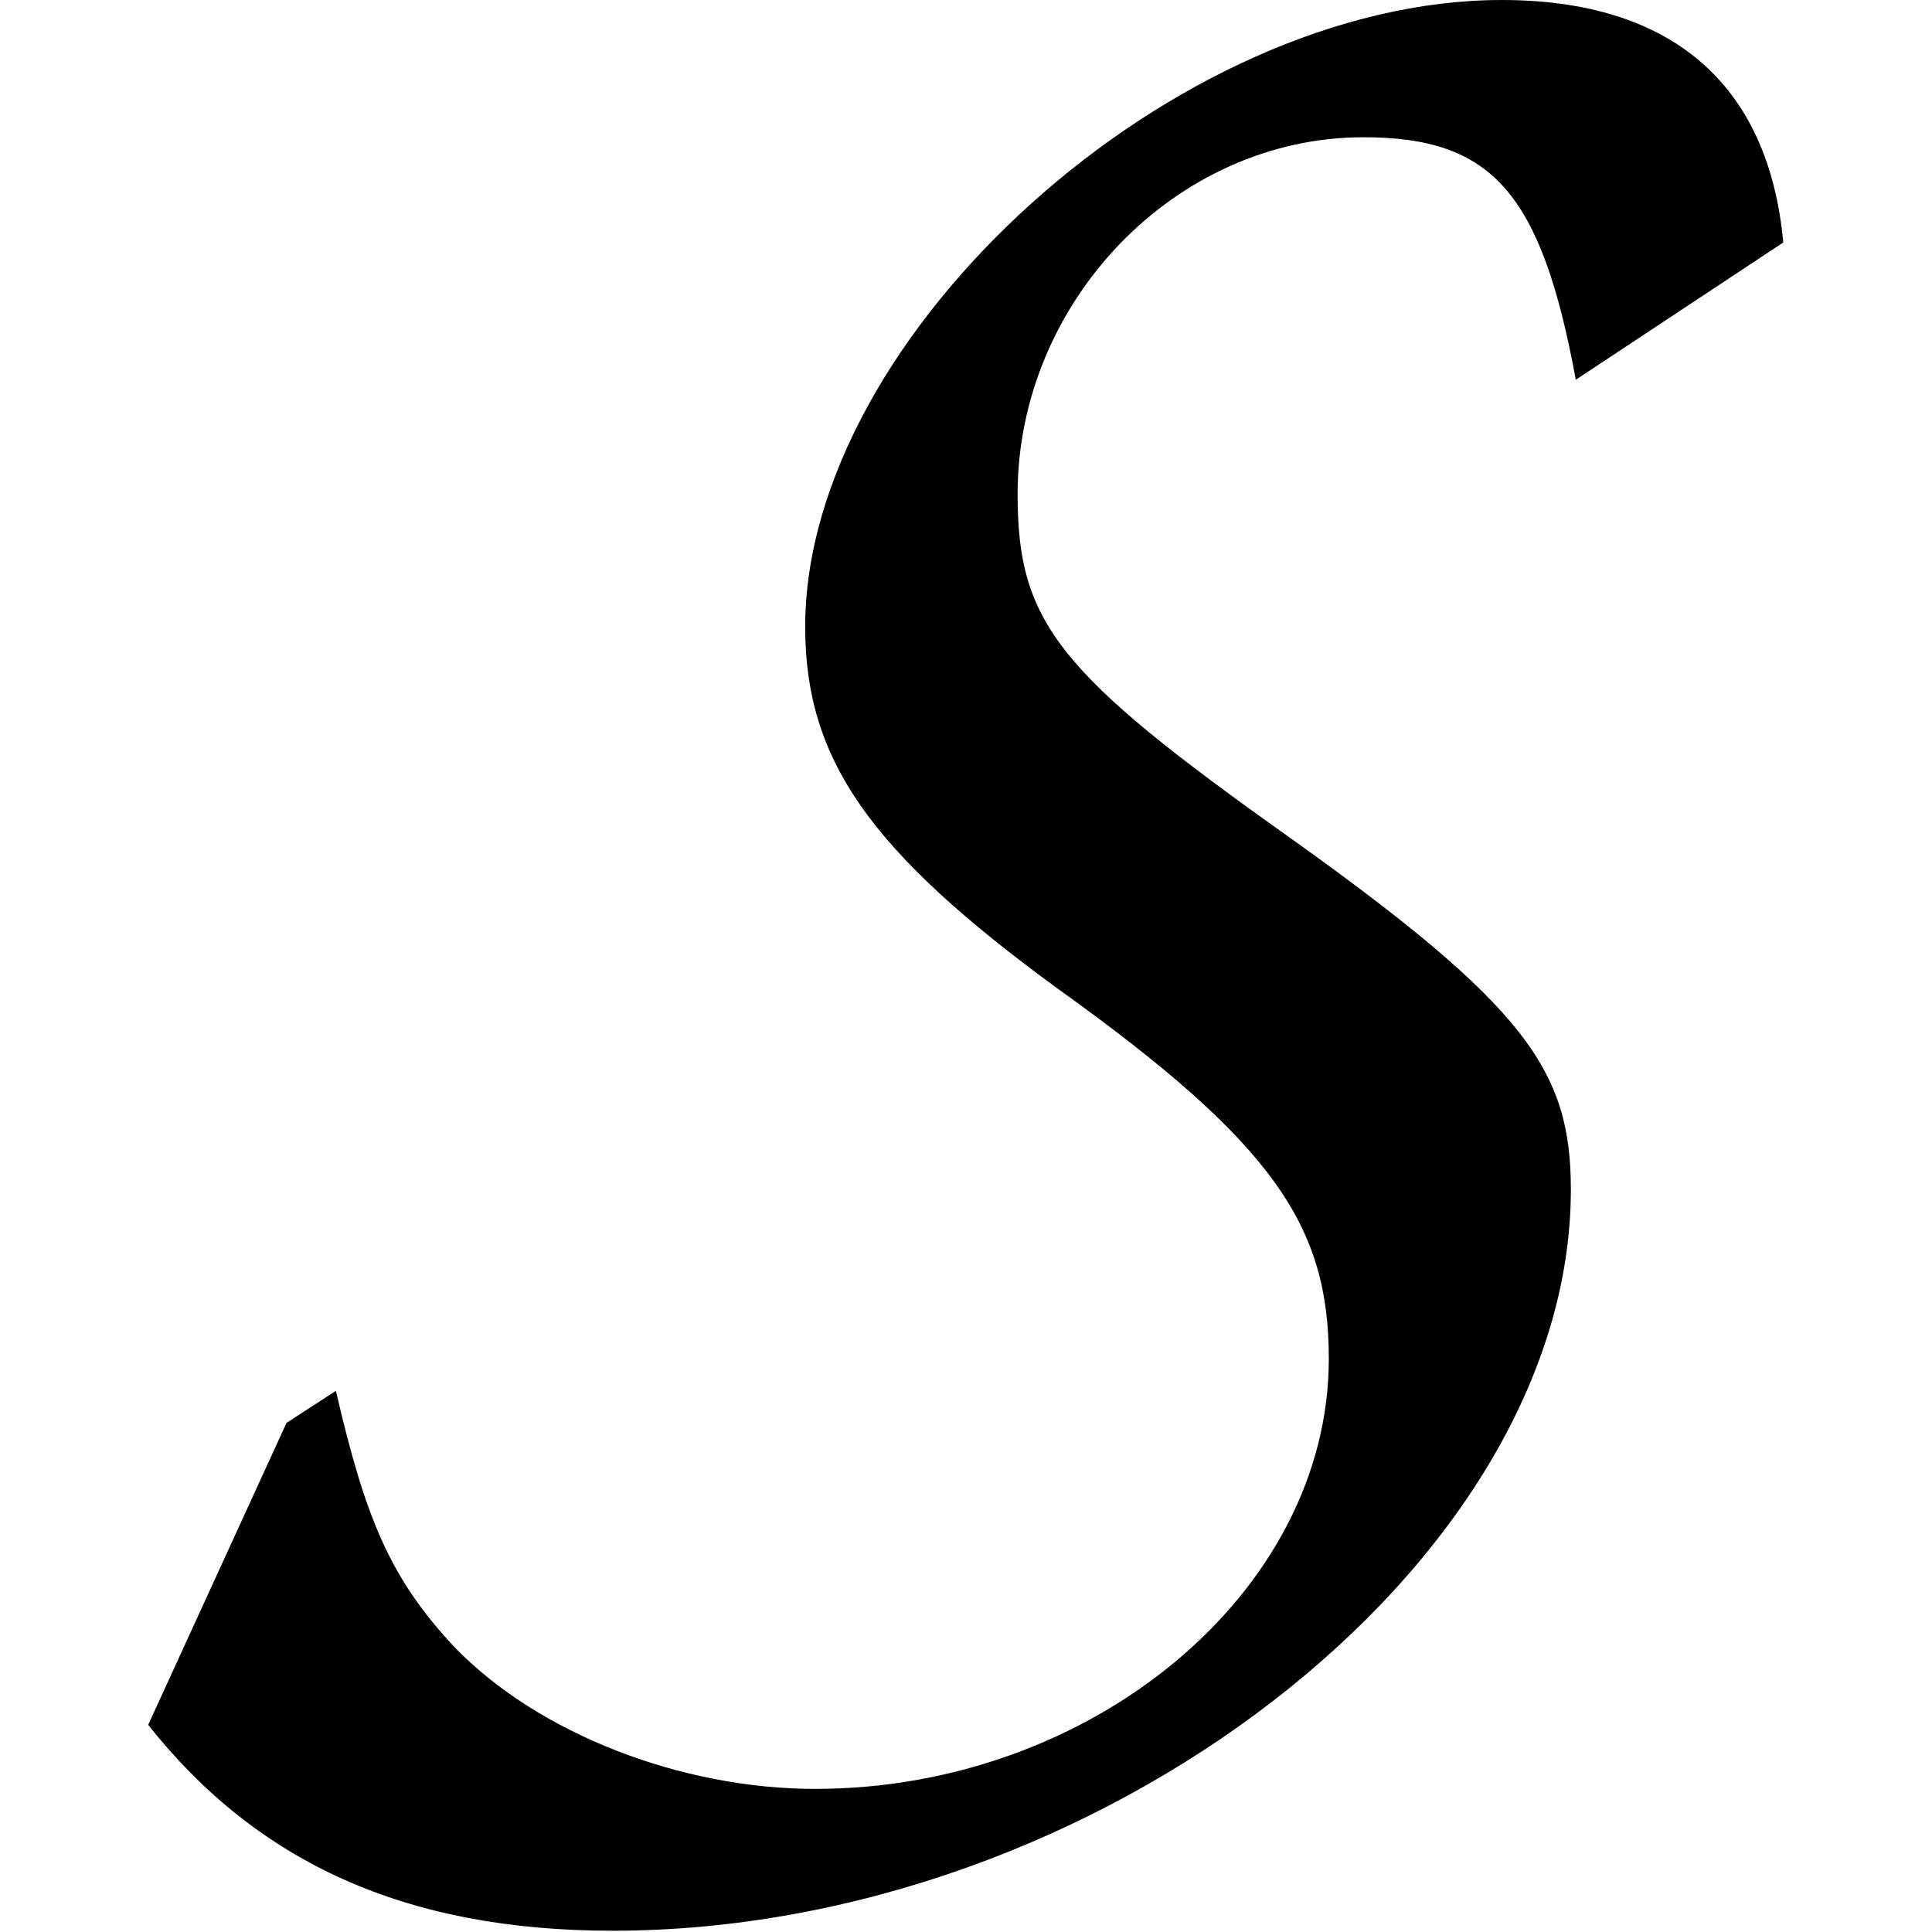
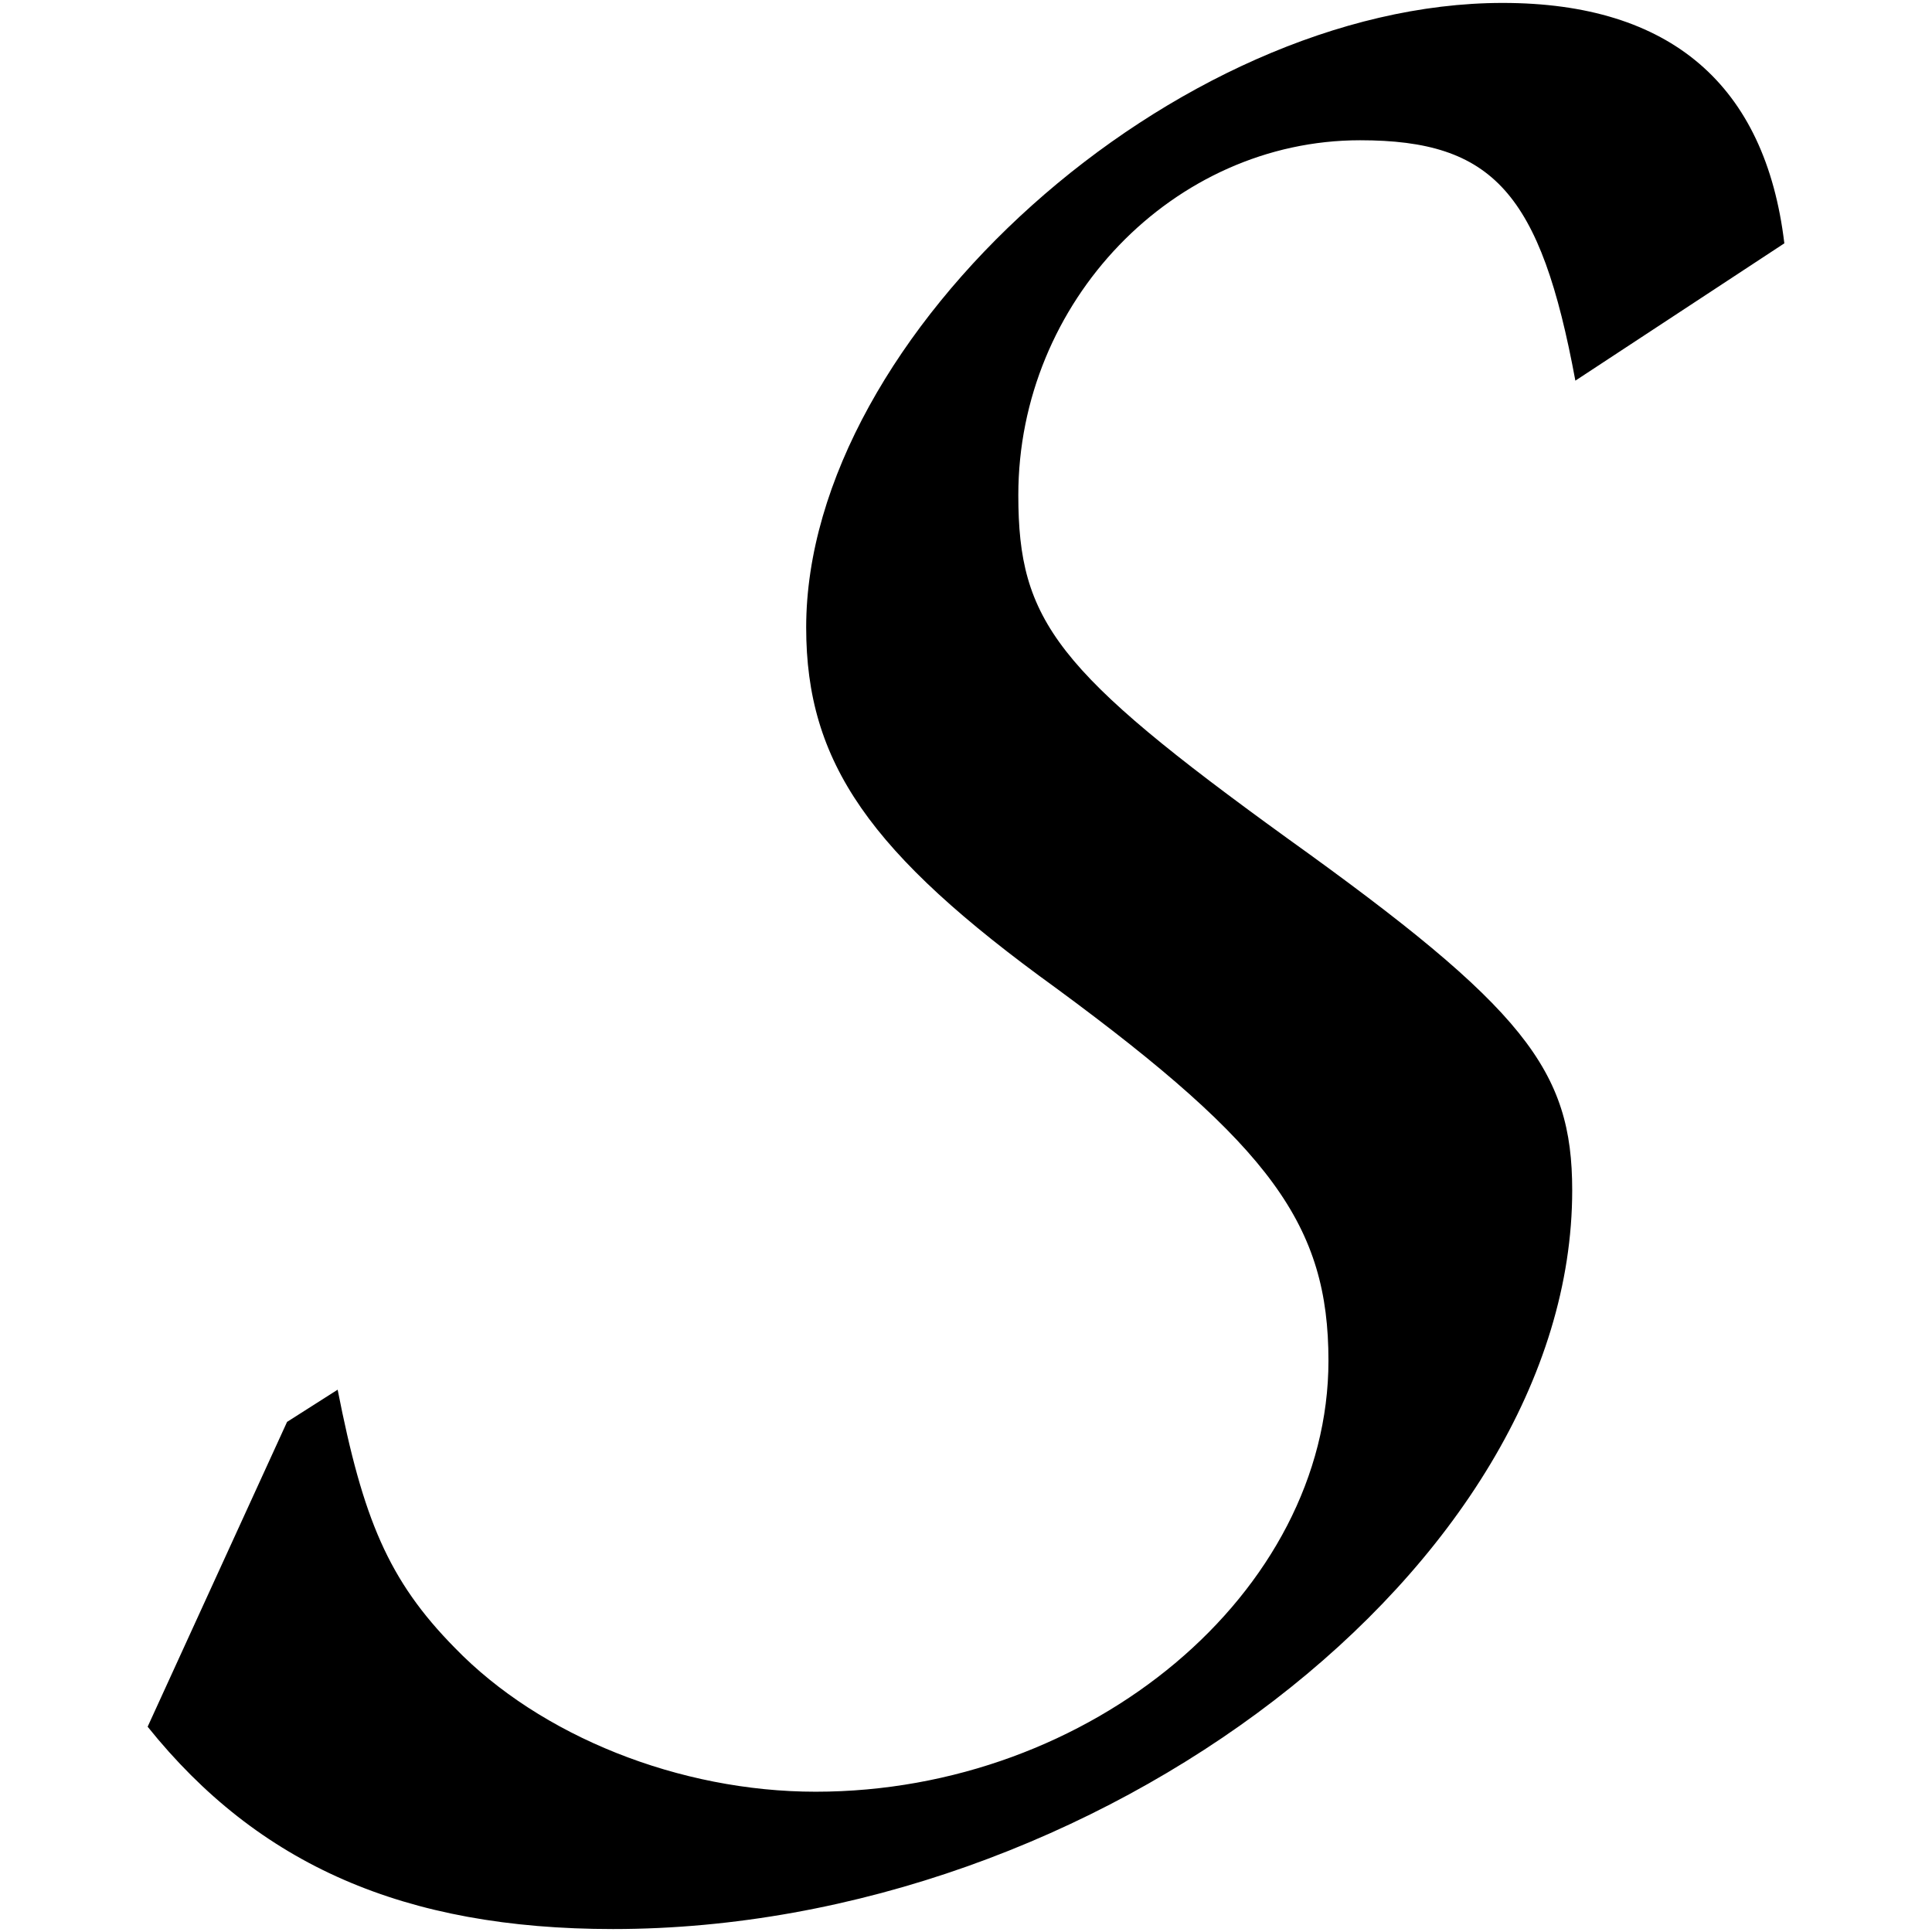
- <svg xmlns="http://www.w3.org/2000/svg" width="24" height="24" version="1.1" viewBox="0 0 6.35 6.35">
-   <text transform="scale(1.0391 .9624)" x="0.467" y="5.877" fill="#000000" font-family="Z003" font-size="10.013px" stroke-width=".209" style="font-variant-caps:normal;font-variant-east-asian:normal;font-variant-ligatures:normal;font-variant-numeric:normal" xml:space="preserve">
-     <tspan x="0.467" y="5.877" stroke-width=".209">S</tspan>
-   </text>
+ <svg xmlns="http://www.w3.org/2000/svg" width="24" height="24" version="1.1" viewBox="0 0 6.35 6.35" id="svg1">
+   <defs id="defs1" />
+   <path d="M 0.908,4.856 0.467,5.897 c 0.35,0.471 0.811,0.691 1.472,0.691 1.532,0 3.034,-1.242 3.034,-2.523 0,-0.411 -0.15,-0.621 -0.901,-1.202 -0.731,-0.571 -0.851,-0.741 -0.851,-1.172 0,-0.661 0.491,-1.212 1.081,-1.212 0.421,0 0.571,0.18 0.681,0.821 L 5.644,0.831 C 5.584,0.29 5.284,0.01 4.753,0.01 c -1.031,0 -2.203,1.131 -2.203,2.133 0,0.461 0.2,0.771 0.791,1.232 0.681,0.541 0.861,0.811 0.861,1.272 0,0.791 -0.751,1.472 -1.622,1.472 -0.431,0 -0.871,-0.19 -1.141,-0.491 C 1.228,5.397 1.148,5.186 1.068,4.746 Z" id="text1" style="font-size:10.013px;font-family:Z003;stroke-width:0.209" transform="scale(1.0391 .9624)" aria-label="S" />
</svg>
